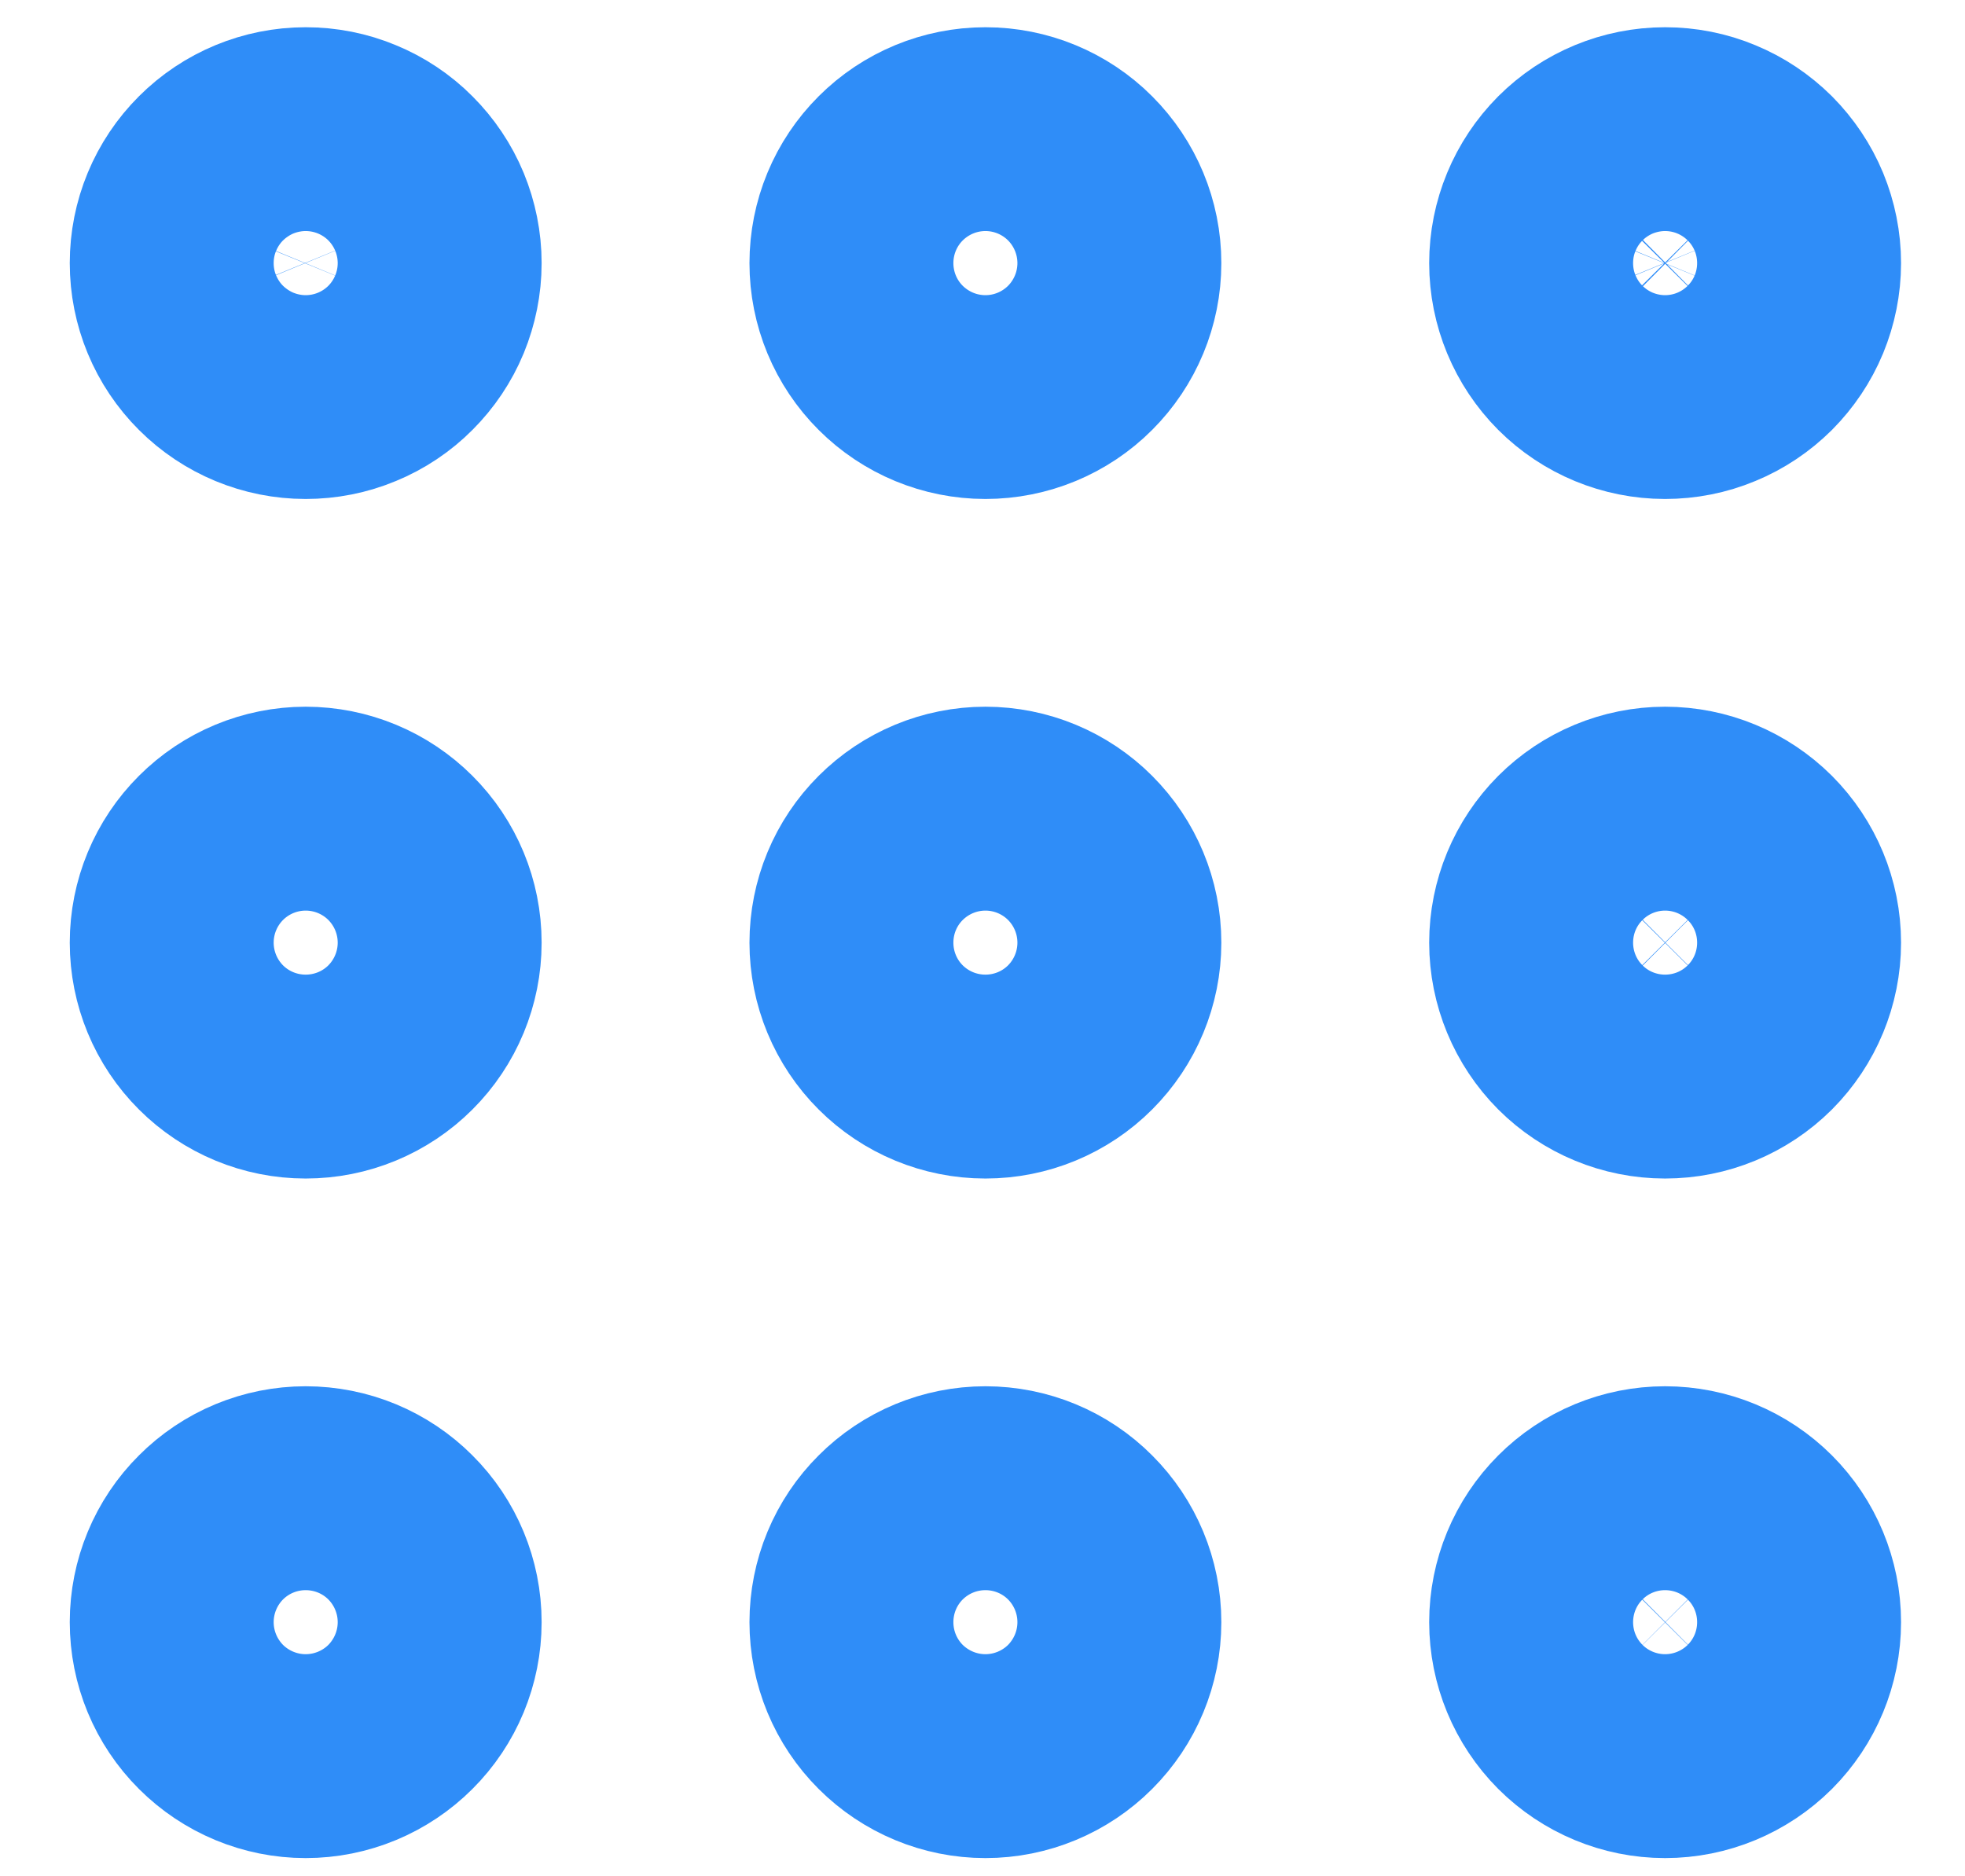
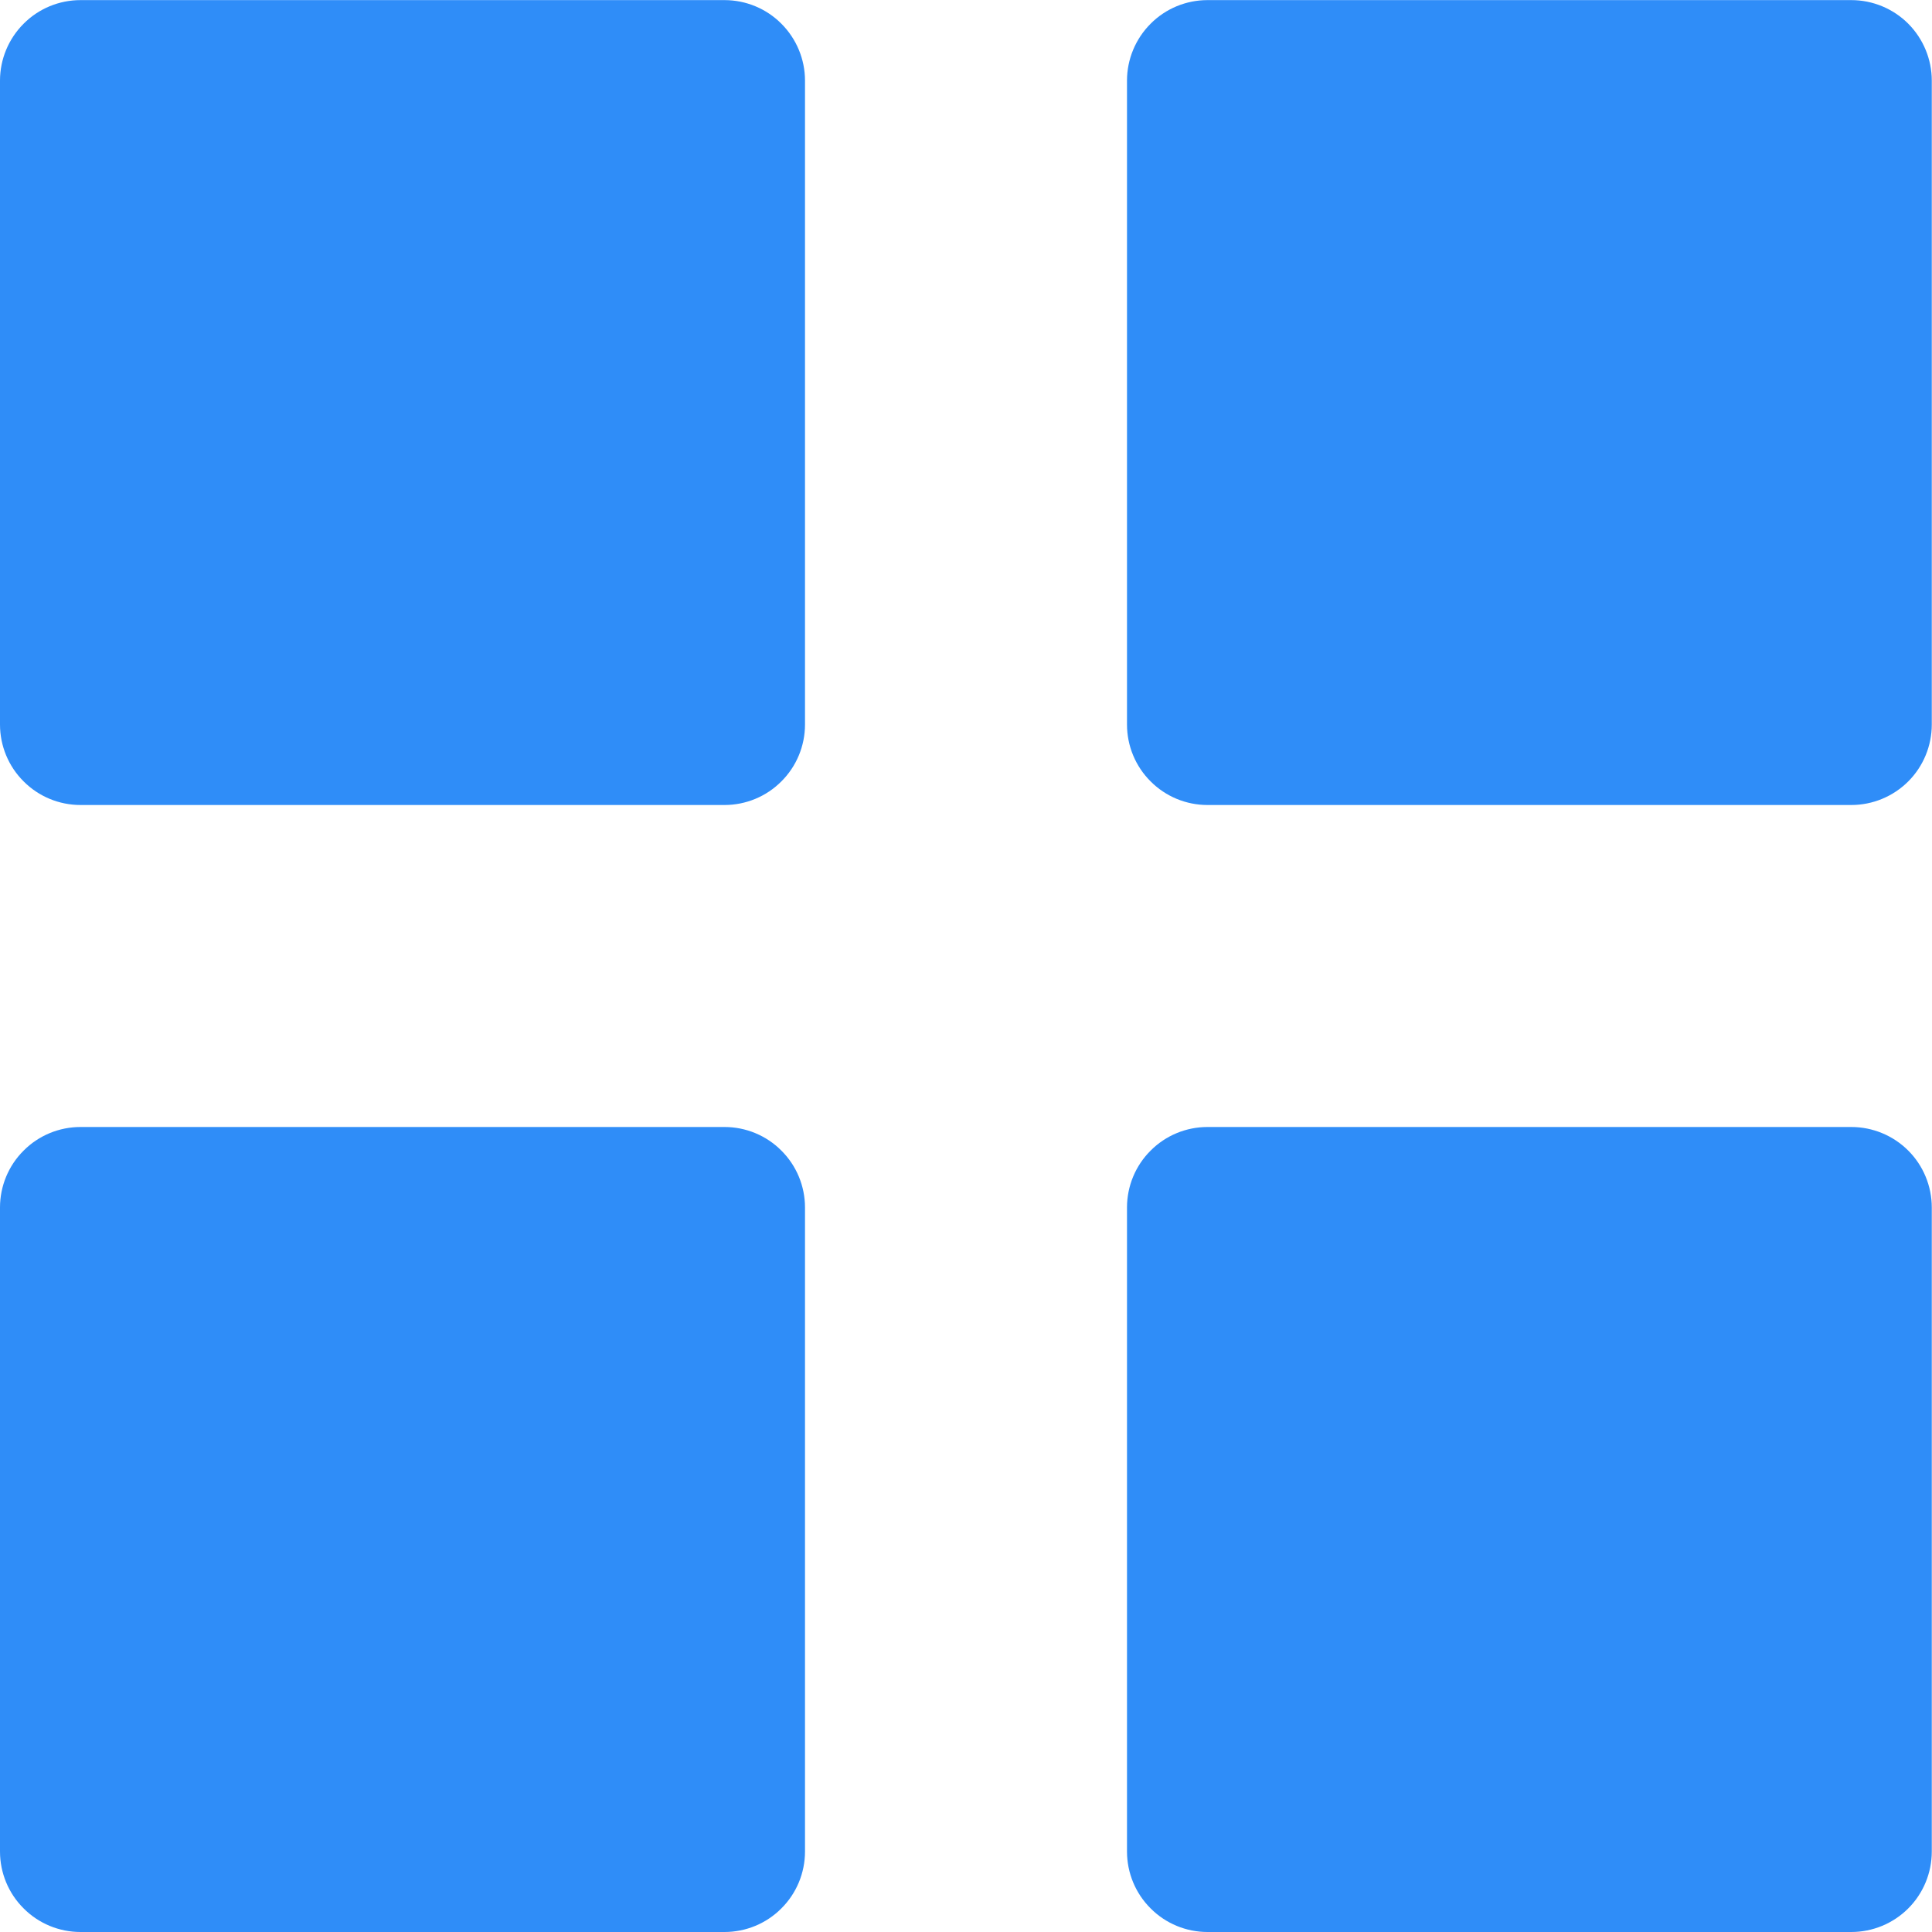
- <svg xmlns="http://www.w3.org/2000/svg" width="22" height="21" viewBox="0 0 22 21" fill="none">
-   <path d="M11.033 4.087C11.335 4.087 11.626 3.967 11.839 3.753C12.053 3.539 12.174 3.249 12.174 2.946C12.174 2.643 12.053 2.353 11.839 2.139C11.626 1.925 11.335 1.805 11.033 1.805C10.73 1.805 10.44 1.925 10.226 2.139C10.011 2.353 9.891 2.643 9.891 2.946C9.891 3.249 10.011 3.539 10.226 3.753C10.44 3.967 10.73 4.087 11.033 4.087ZM18.642 4.087C18.792 4.087 18.941 4.058 19.079 4C19.218 3.943 19.343 3.859 19.45 3.753C19.555 3.647 19.64 3.521 19.697 3.383C19.754 3.244 19.784 3.096 19.784 2.946C19.784 2.796 19.754 2.648 19.697 2.509C19.64 2.371 19.555 2.245 19.45 2.139C19.343 2.033 19.218 1.949 19.079 1.892C18.941 1.834 18.792 1.805 18.642 1.805C18.34 1.805 18.049 1.925 17.835 2.139C17.622 2.353 17.501 2.643 17.501 2.946C17.501 3.249 17.622 3.539 17.835 3.753C18.049 3.967 18.34 4.087 18.642 4.087ZM3.422 4.087C3.572 4.087 3.721 4.058 3.859 4C3.998 3.943 4.124 3.859 4.229 3.753C4.335 3.647 4.42 3.521 4.477 3.383C4.534 3.244 4.564 3.096 4.564 2.946C4.564 2.796 4.534 2.648 4.477 2.509C4.42 2.371 4.335 2.245 4.229 2.139C4.124 2.033 3.998 1.949 3.859 1.892C3.721 1.834 3.572 1.805 3.422 1.805C3.12 1.805 2.83 1.925 2.616 2.139C2.401 2.353 2.281 2.643 2.281 2.946C2.281 3.249 2.401 3.539 2.616 3.753C2.83 3.967 3.12 4.087 3.422 4.087ZM11.033 11.696C11.335 11.696 11.626 11.576 11.839 11.362C12.053 11.148 12.174 10.857 12.174 10.555C12.174 10.252 12.053 9.962 11.839 9.748C11.626 9.534 11.335 9.413 11.033 9.413C10.73 9.413 10.44 9.534 10.226 9.748C10.011 9.962 9.891 10.252 9.891 10.555C9.891 10.857 10.011 11.148 10.226 11.362C10.44 11.576 10.73 11.696 11.033 11.696ZM18.642 11.696C18.945 11.696 19.235 11.576 19.45 11.362C19.663 11.148 19.784 10.857 19.784 10.555C19.784 10.252 19.663 9.962 19.45 9.748C19.235 9.534 18.945 9.413 18.642 9.413C18.34 9.413 18.049 9.534 17.835 9.748C17.622 9.962 17.501 10.252 17.501 10.555C17.501 10.857 17.622 11.148 17.835 11.362C18.049 11.576 18.34 11.696 18.642 11.696ZM3.422 11.696C3.725 11.696 4.015 11.576 4.229 11.362C4.444 11.148 4.564 10.857 4.564 10.555C4.564 10.252 4.444 9.962 4.229 9.748C4.015 9.534 3.725 9.413 3.422 9.413C3.12 9.413 2.83 9.534 2.616 9.748C2.401 9.962 2.281 10.252 2.281 10.555C2.281 10.857 2.401 11.148 2.616 11.362C2.83 11.576 3.12 11.696 3.422 11.696ZM11.033 19.305C11.335 19.305 11.626 19.184 11.839 18.97C12.053 18.756 12.174 18.466 12.174 18.163C12.174 17.861 12.053 17.57 11.839 17.357C11.626 17.142 11.335 17.022 11.033 17.022C10.73 17.022 10.44 17.142 10.226 17.357C10.011 17.57 9.891 17.861 9.891 18.163C9.891 18.466 10.011 18.756 10.226 18.97C10.44 19.184 10.73 19.305 11.033 19.305ZM18.642 19.305C18.945 19.305 19.235 19.184 19.45 18.97C19.663 18.756 19.784 18.466 19.784 18.163C19.784 17.861 19.663 17.57 19.45 17.357C19.235 17.142 18.945 17.022 18.642 17.022C18.34 17.022 18.049 17.142 17.835 17.357C17.622 17.57 17.501 17.861 17.501 18.163C17.501 18.466 17.622 18.756 17.835 18.97C18.049 19.184 18.34 19.305 18.642 19.305ZM3.422 19.305C3.725 19.305 4.015 19.184 4.229 18.97C4.444 18.756 4.564 18.466 4.564 18.163C4.564 17.861 4.444 17.57 4.229 17.357C4.015 17.142 3.725 17.022 3.422 17.022C3.12 17.022 2.83 17.142 2.616 17.357C2.401 17.57 2.281 17.861 2.281 18.163C2.281 18.466 2.401 18.756 2.616 18.97C2.83 19.184 3.12 19.305 3.422 19.305Z" stroke="#2F8DF8" stroke-width="3" stroke-linecap="round" stroke-linejoin="round" />
+ <svg xmlns="http://www.w3.org/2000/svg" width="18" height="18" viewBox="0 0 18 18" fill="none">
+   <path d="M0.75 7.5C0.551 7.5 0.36 7.421 0.22 7.28C0.079 7.14 0 6.949 0 6.75V0.751C0 0.553 0.079 0.362 0.22 0.221C0.36 0.08 0.551 0.001 0.75 0.001H6.75C6.949 0.001 7.14 0.08 7.28 0.221C7.421 0.362 7.5 0.553 7.5 0.751V6.75C7.5 6.949 7.421 7.14 7.28 7.28C7.14 7.421 6.949 7.5 6.75 7.5H0.75ZM11.25 7.5C11.051 7.5 10.86 7.421 10.72 7.28C10.579 7.14 10.5 6.949 10.5 6.75V0.751C10.5 0.553 10.579 0.362 10.72 0.221C10.86 0.08 11.051 0.001 11.25 0.001H17.248C17.447 0.001 17.638 0.08 17.779 0.221C17.919 0.362 17.998 0.553 17.998 0.751V6.75C17.998 6.949 17.919 7.14 17.779 7.28C17.638 7.421 17.447 7.5 17.248 7.5H11.25ZM0.75 18C0.551 18 0.36 17.921 0.22 17.78C0.079 17.64 0 17.449 0 17.25V11.25C0 11.051 0.079 10.86 0.22 10.72C0.36 10.579 0.551 10.5 0.75 10.5H6.75C6.949 10.5 7.14 10.579 7.28 10.72C7.421 10.86 7.5 11.051 7.5 11.25V17.25C7.5 17.449 7.421 17.64 7.28 17.78C7.14 17.921 6.949 18 6.75 18H0.75ZM11.25 18C11.051 18 10.86 17.921 10.72 17.78C10.579 17.64 10.5 17.449 10.5 17.25V11.25C10.5 11.051 10.579 10.86 10.72 10.72C10.86 10.579 11.051 10.5 11.25 10.5H17.248C17.447 10.5 17.638 10.579 17.779 10.72C17.919 10.86 17.998 11.051 17.998 11.25V17.25C17.998 17.449 17.919 17.64 17.779 17.78C17.638 17.921 17.447 18 17.248 18H11.25Z" fill="#2F8DF8" />
</svg>
